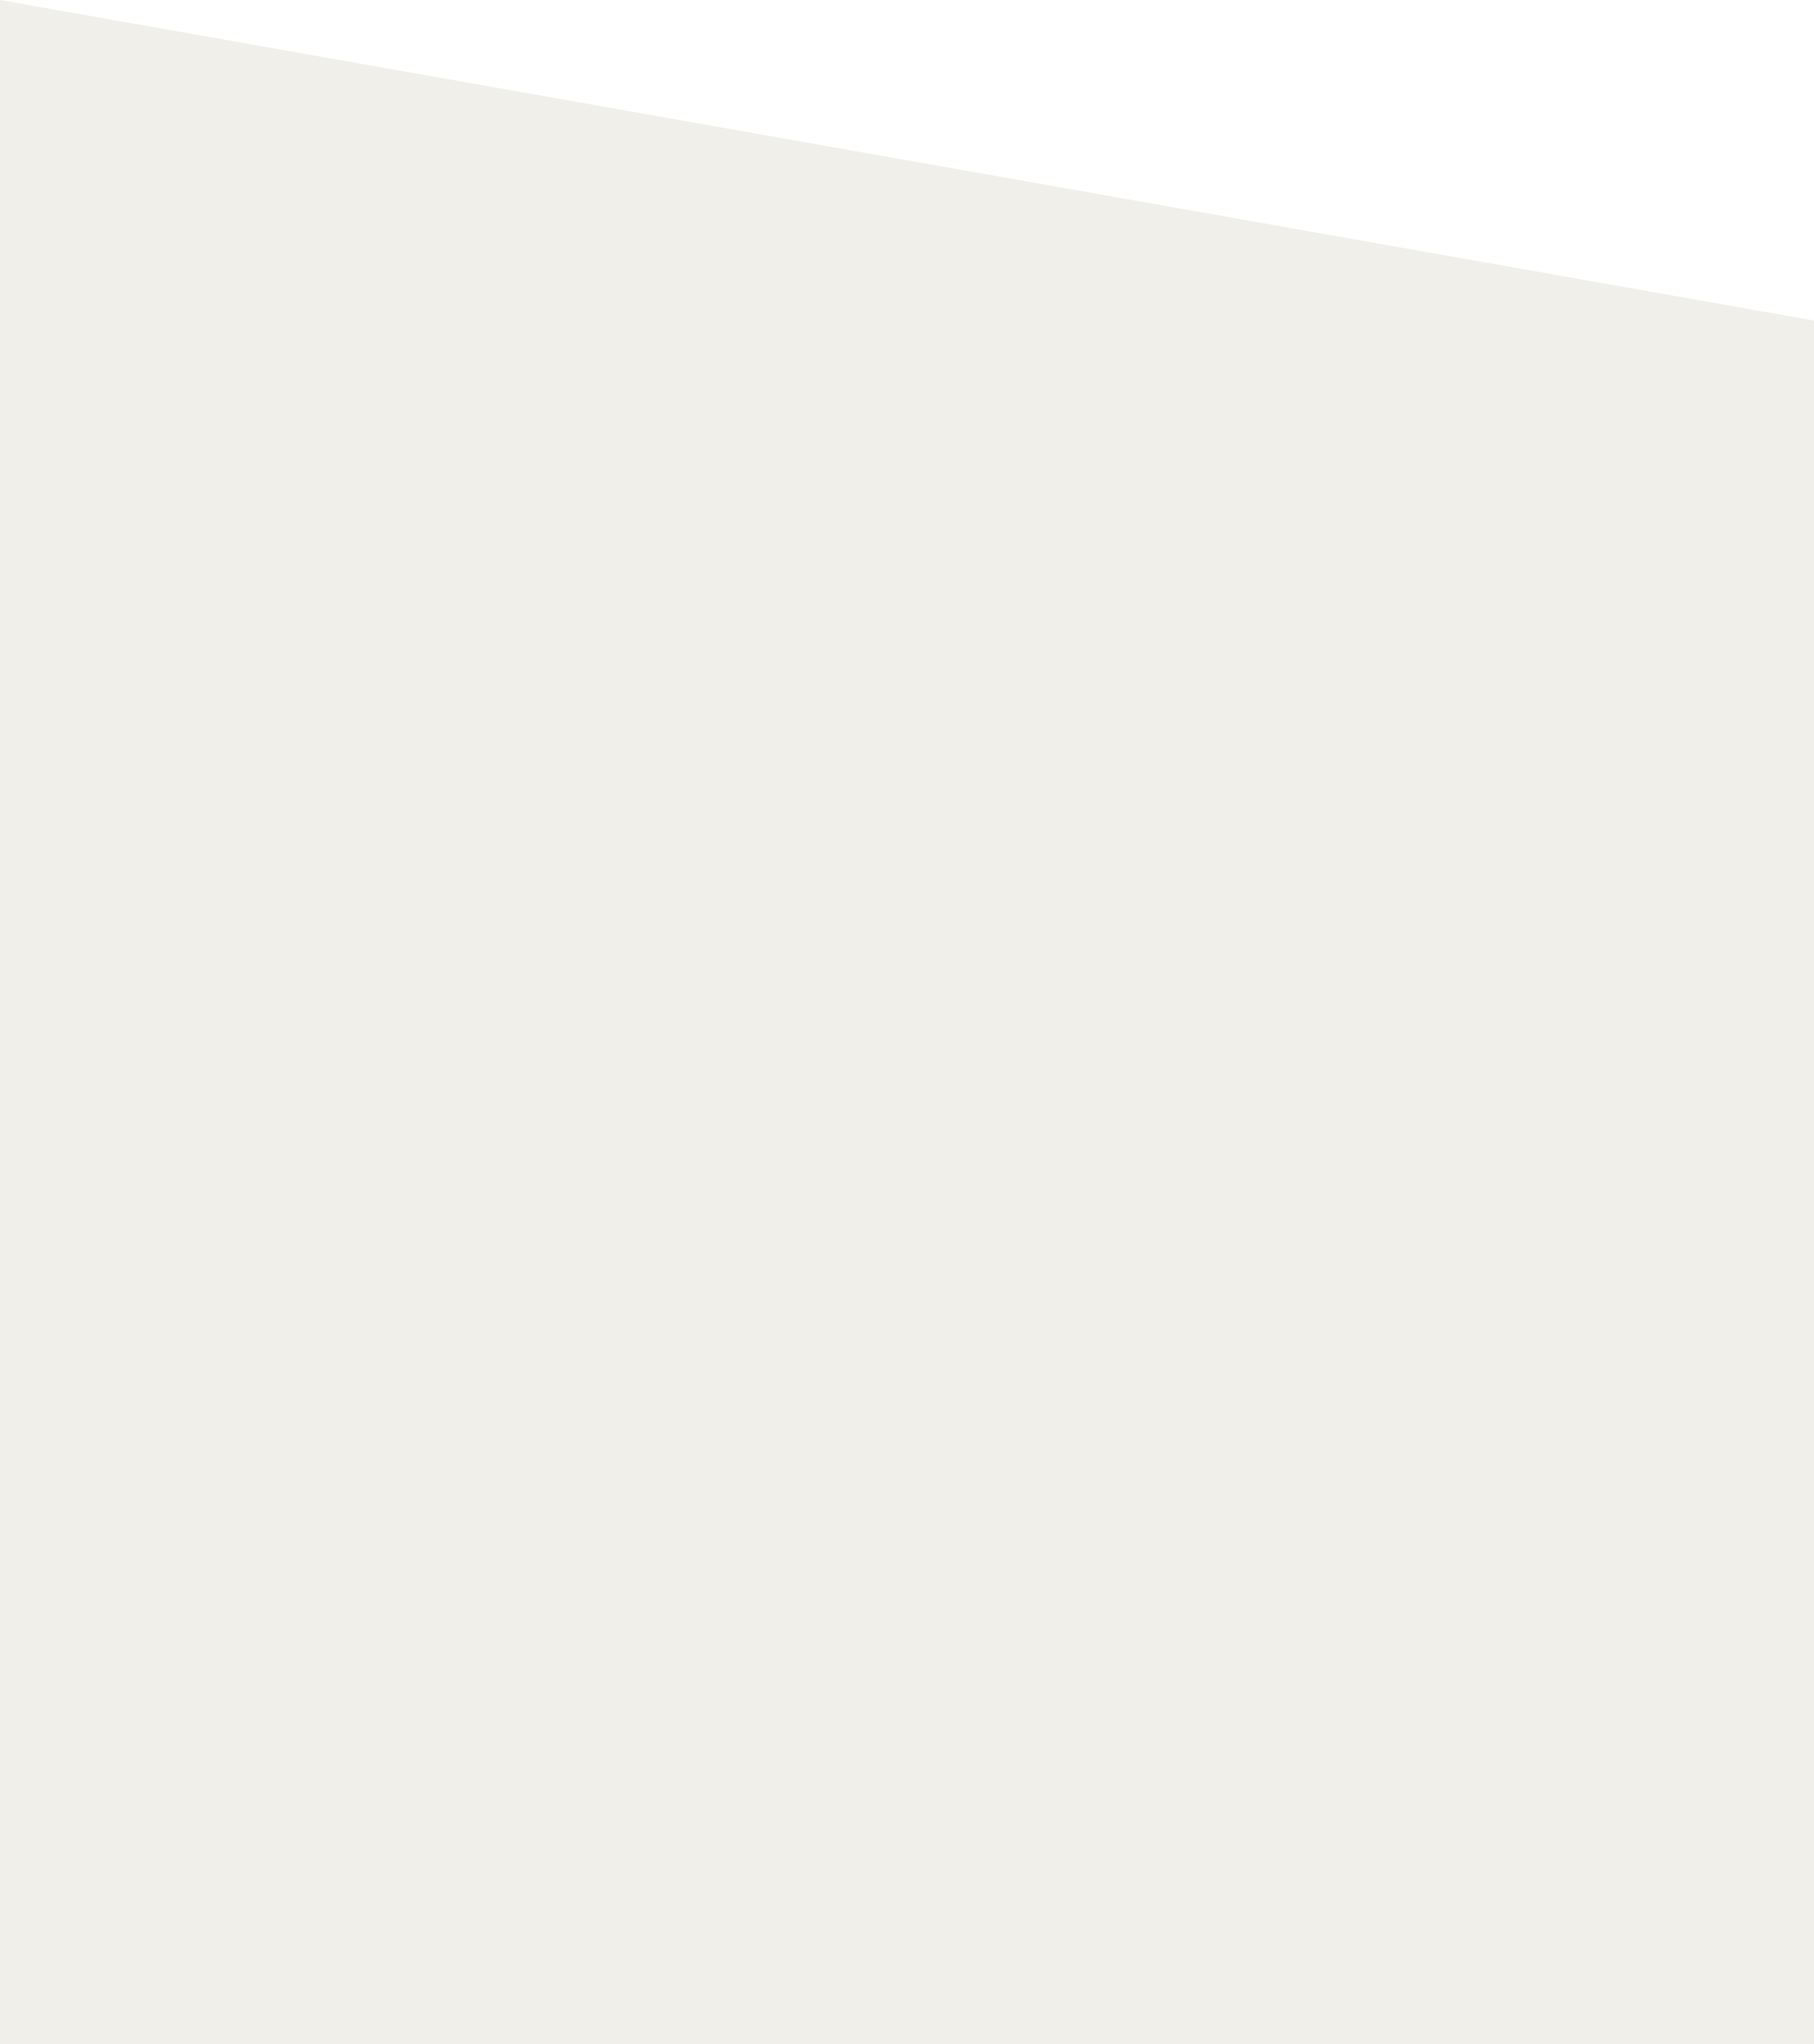
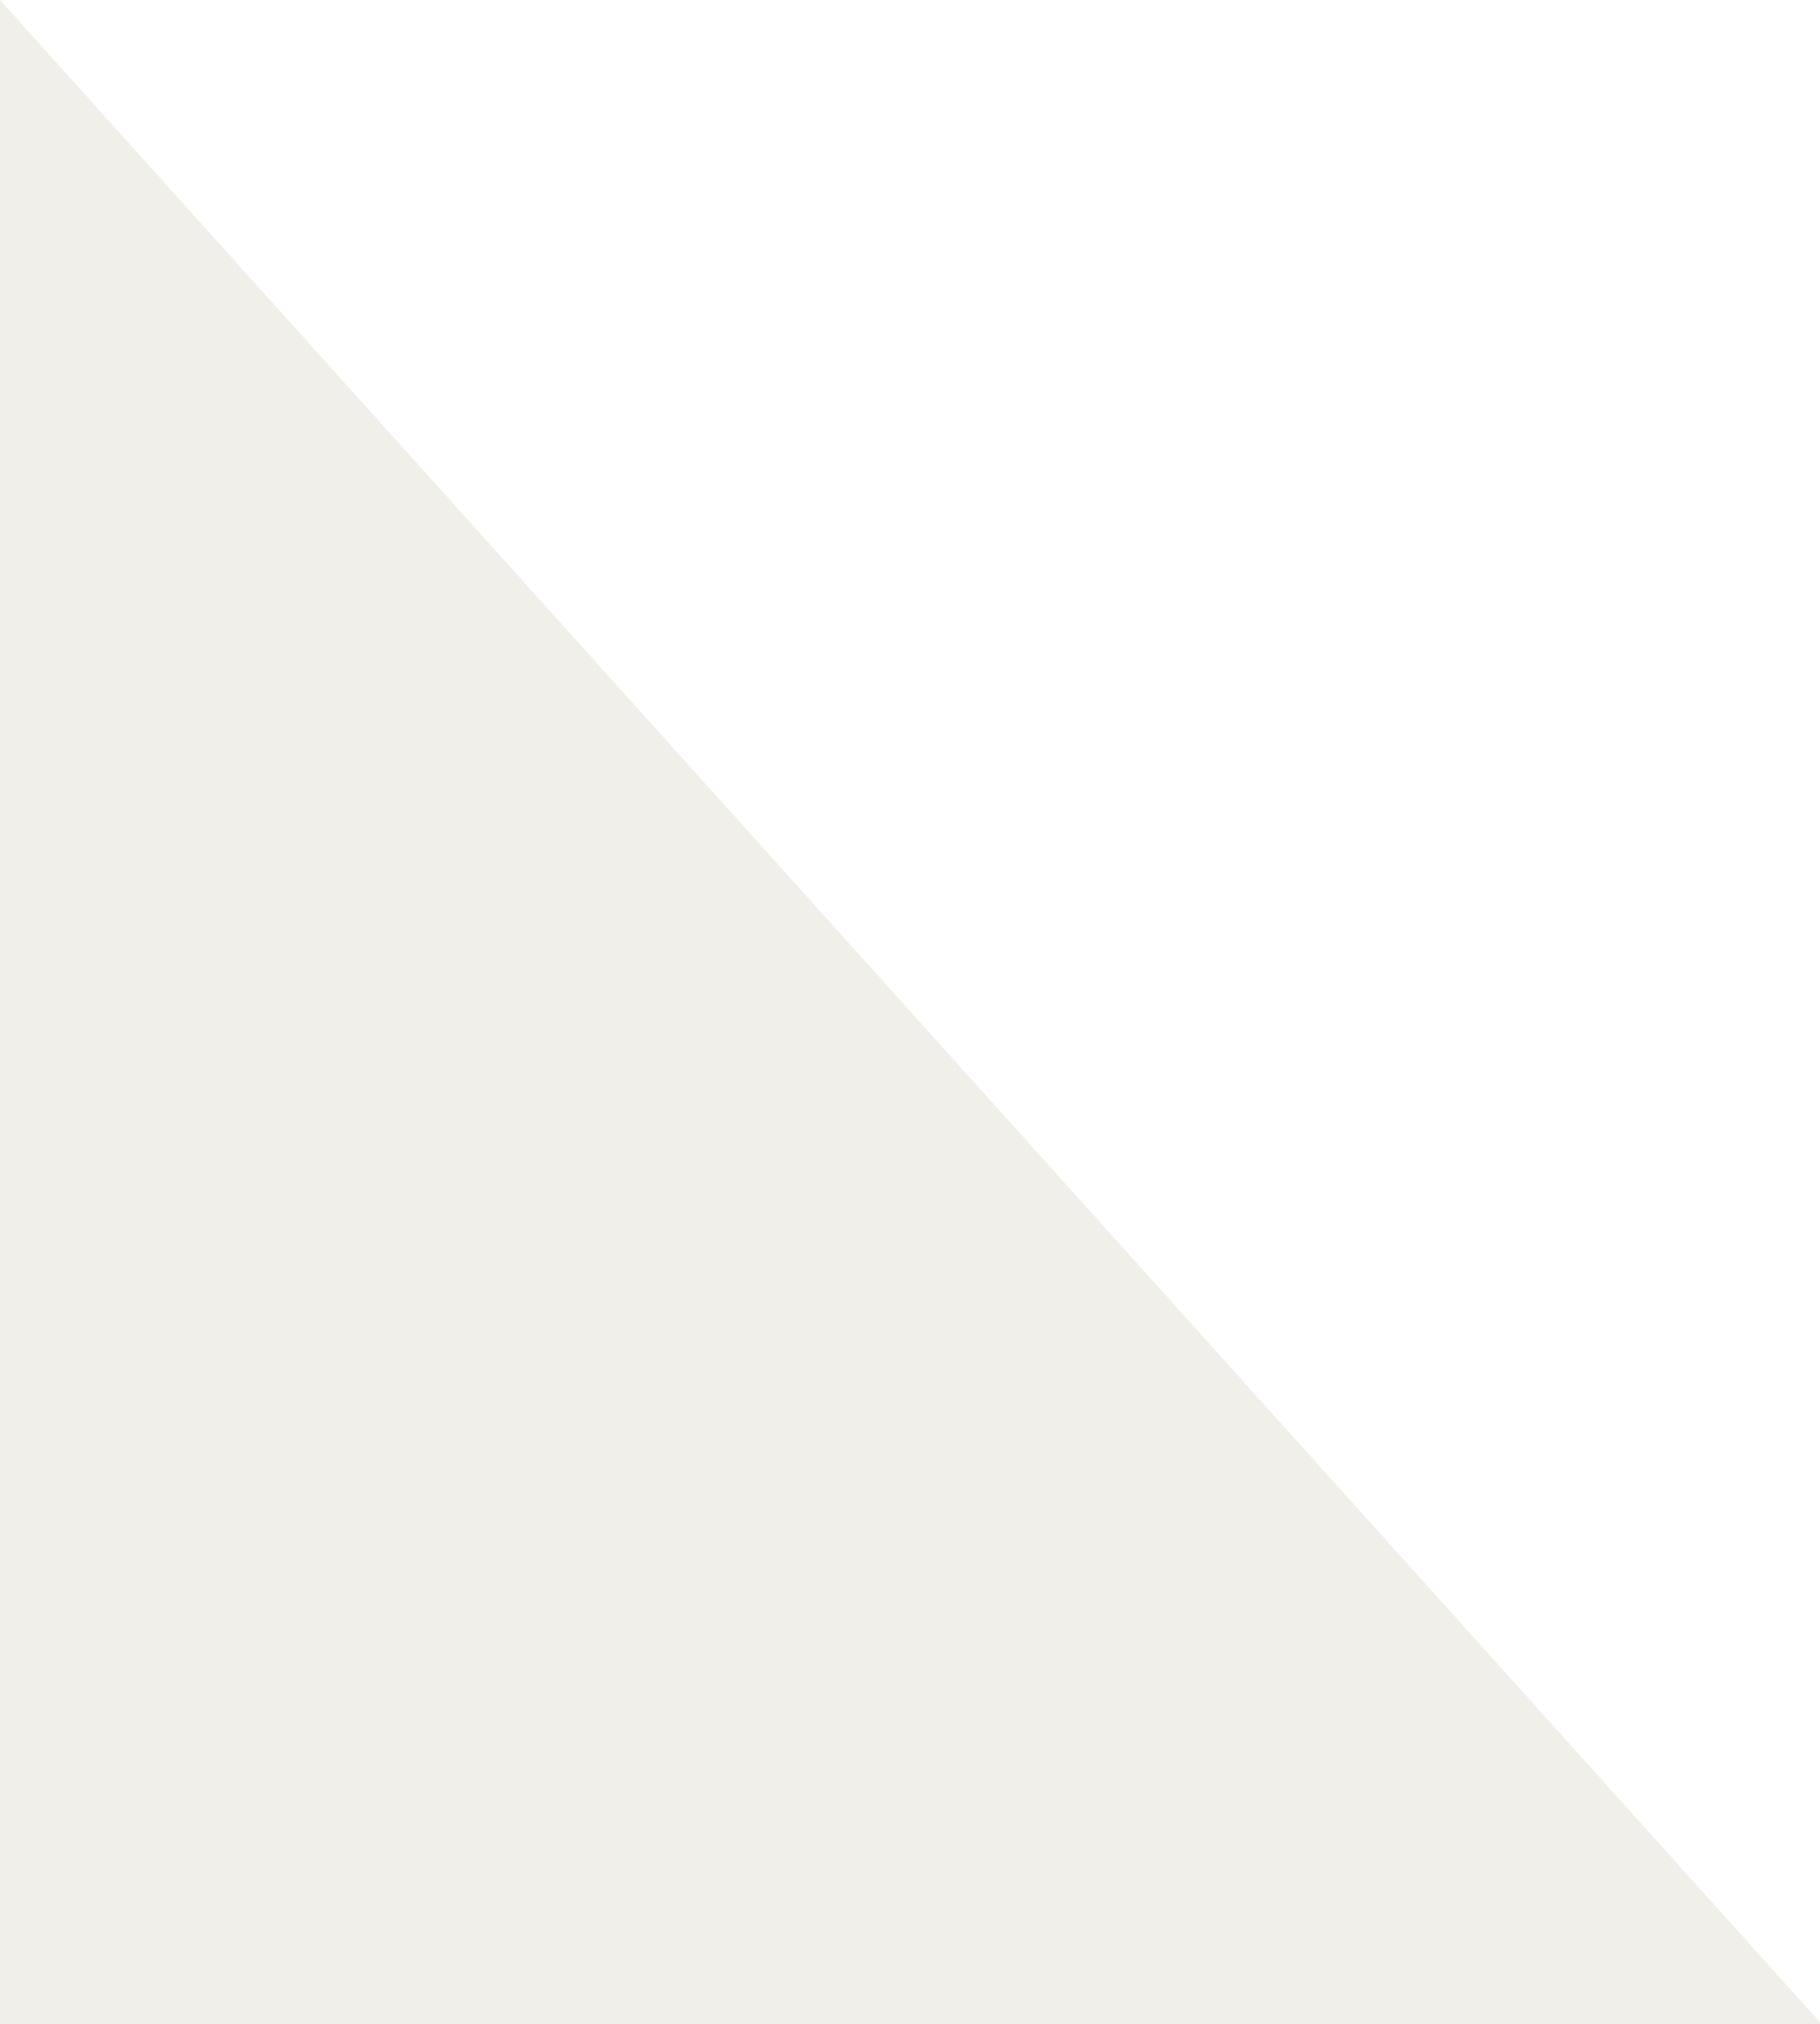
- <svg xmlns="http://www.w3.org/2000/svg" version="1.1" id="Layer_1" x="0px" y="0px" width="900.006px" height="1013.986px" viewBox="0 0 900.006 1013.986" enable-background="new 0 0 900.006 1013.986" xml:space="preserve">
+ <svg xmlns="http://www.w3.org/2000/svg" version="1.1" id="Layer_1" x="0px" y="0px" width="900.006px" height="1000.986px" viewBox="0 0 900.006 1000.986" enable-background="new 0 0 900.006 1000.986" xml:space="preserve" preserveAspectRatio="none">
  <g>
-     <path fill-rule="evenodd" clip-rule="evenodd" fill="#F0EFE9" d="M0.01,0l899.997,159.008v854.979H0L0.01,0z" />
+     <path fill-rule="evenodd" clip-rule="evenodd" fill="#F0EFE9" d="M0.01,0l899.997,1000.008v754.929H0L0.01,0z" />
  </g>
</svg>
